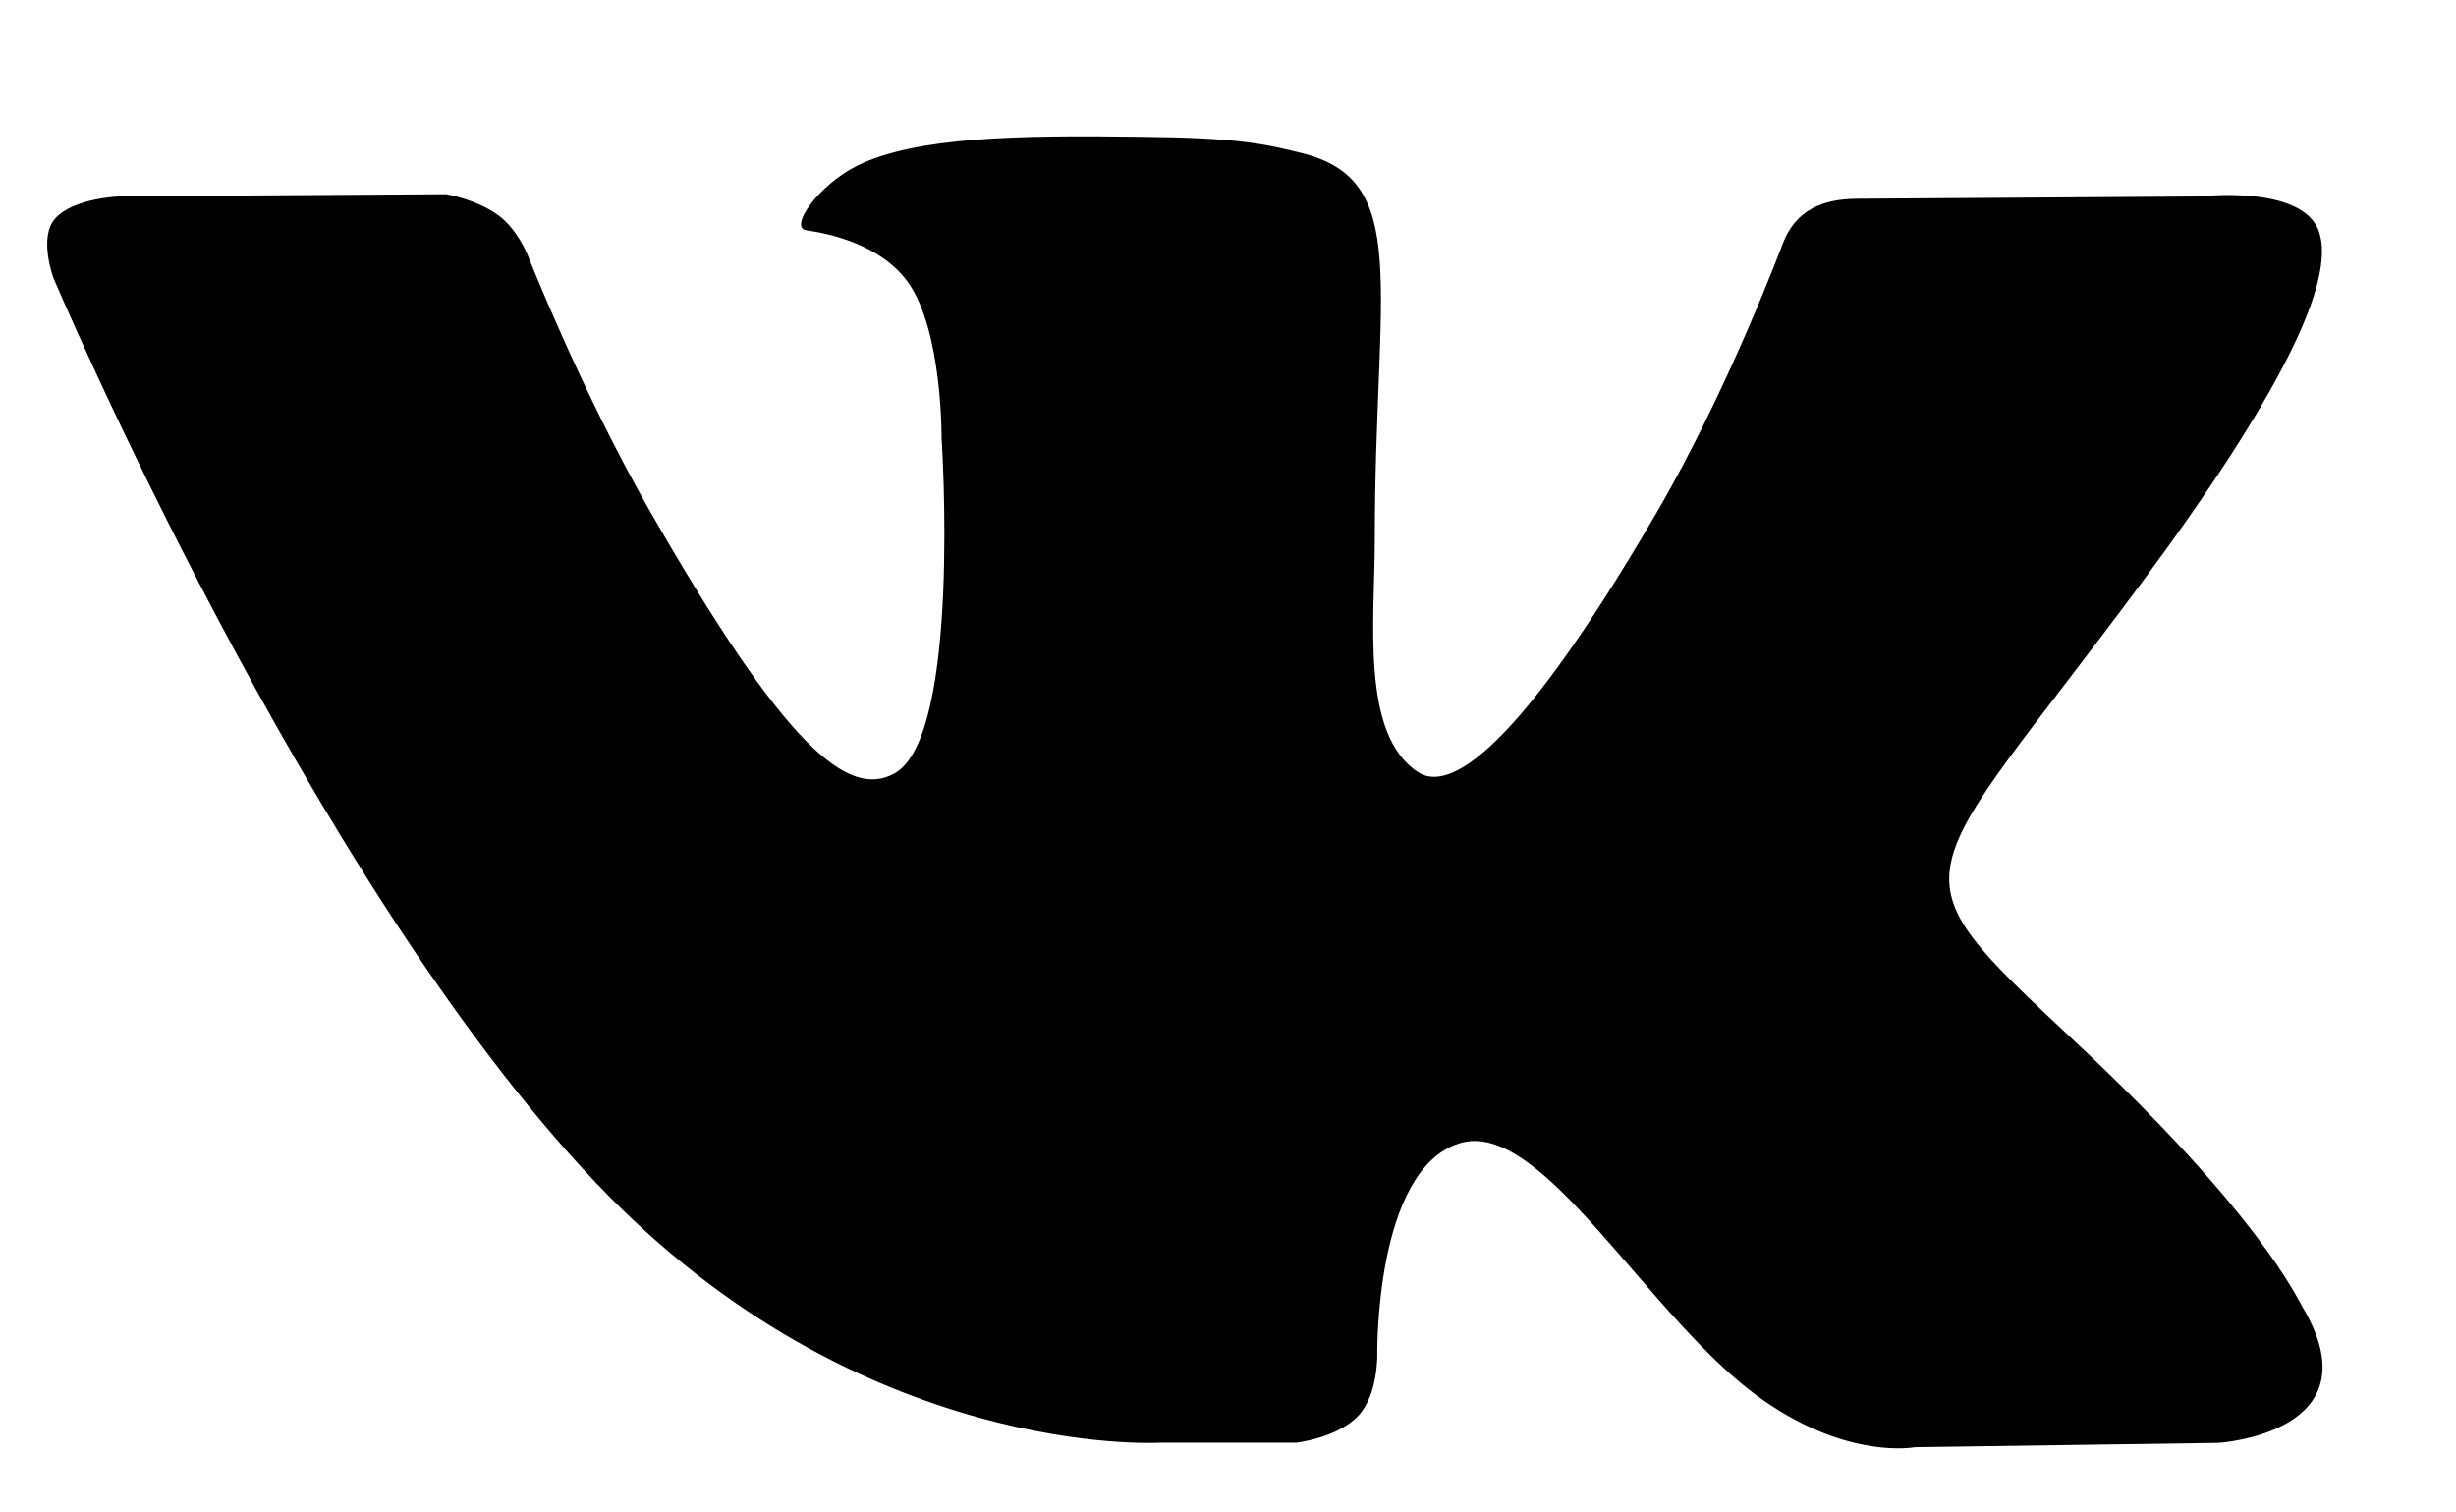
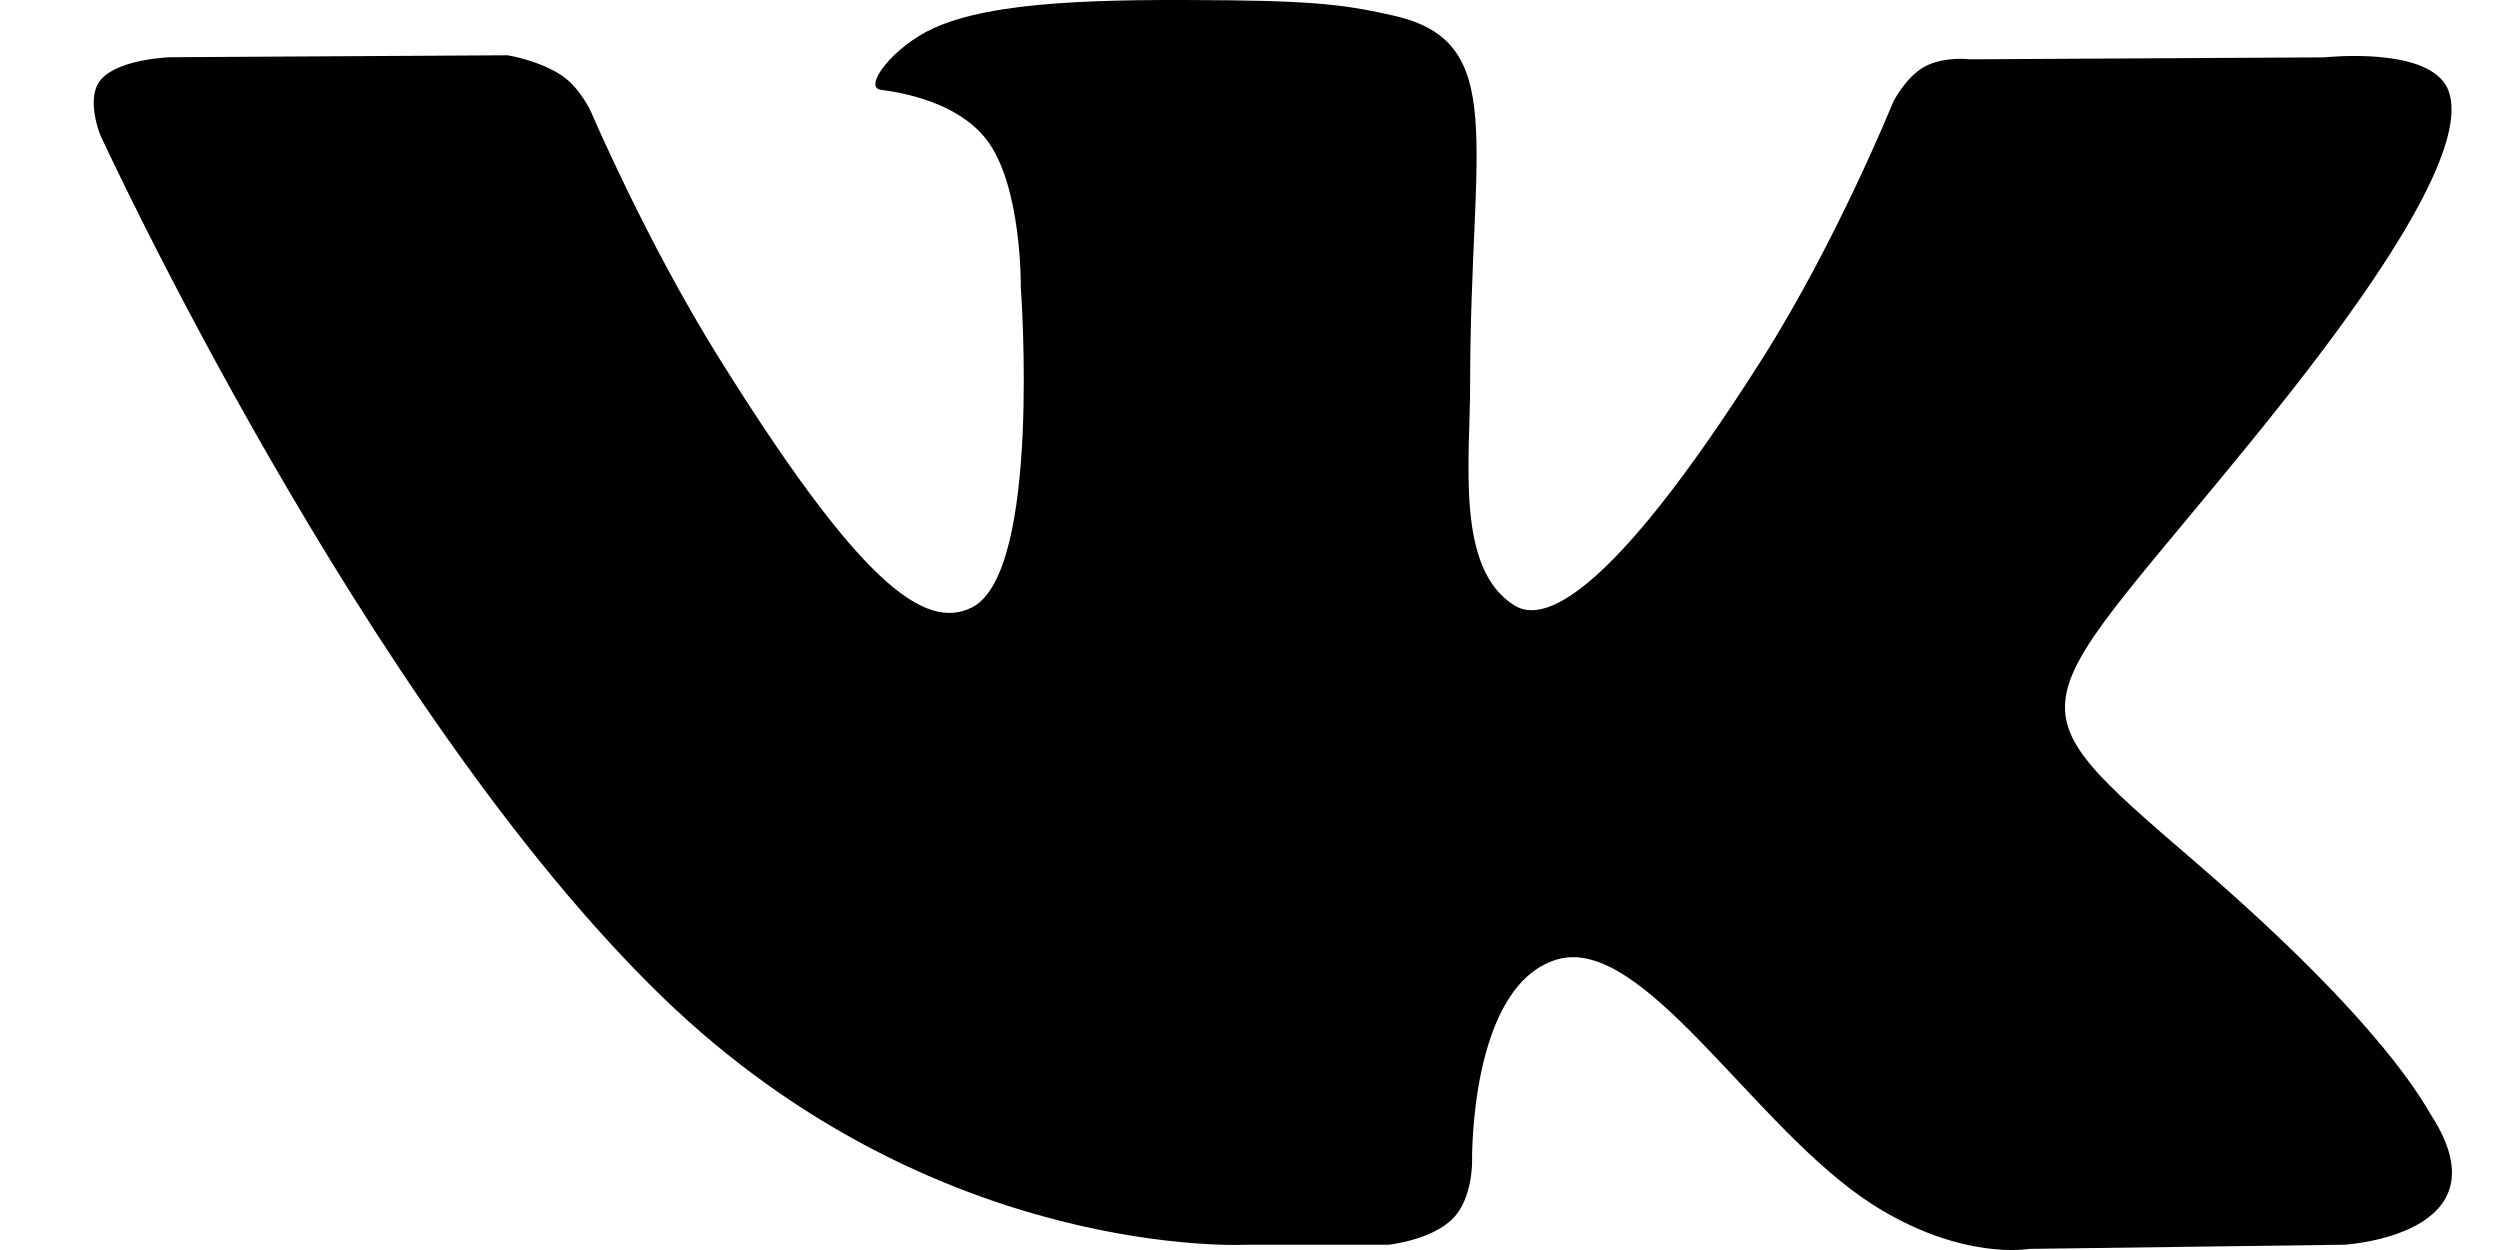
- <svg xmlns="http://www.w3.org/2000/svg" viewBox="0 0 13 8" fill="currentColor">
-   <path d="M7.723 6.052C8.165 5.909 8.732 6.996 9.336 7.413C9.788 7.728 10.135 7.66 10.135 7.66L11.743 7.637C11.743 7.637 12.584 7.585 12.187 6.917C12.154 6.862 11.954 6.422 10.989 5.518C9.981 4.572 10.118 4.725 11.332 3.09C12.071 2.093 12.367 1.484 12.274 1.224C12.186 0.975 11.642 1.04 11.642 1.04L9.831 1.052C9.654 1.053 9.505 1.107 9.436 1.291C9.435 1.293 9.149 2.062 8.767 2.716C7.961 4.1 7.639 4.174 7.506 4.087C7.2 3.887 7.277 3.283 7.277 2.854C7.277 1.512 7.477 0.953 6.886 0.809C6.688 0.76 6.543 0.729 6.039 0.724C5.394 0.715 4.847 0.724 4.537 0.877C4.331 0.98 4.173 1.206 4.269 1.219C4.389 1.236 4.659 1.293 4.804 1.491C4.989 1.746 4.984 2.319 4.984 2.319C4.984 2.319 5.09 3.899 4.734 4.094C4.489 4.229 4.155 3.955 3.436 2.698C3.069 2.055 2.791 1.345 2.791 1.345C2.791 1.345 2.737 1.213 2.64 1.141C2.524 1.055 2.362 1.028 2.362 1.028L0.643 1.039C0.643 1.039 0.384 1.046 0.289 1.16C0.205 1.261 0.282 1.469 0.282 1.469C0.282 1.469 1.629 4.656 3.155 6.261C4.553 7.734 6.142 7.636 6.142 7.636H6.862C6.862 7.636 7.08 7.611 7.191 7.492C7.294 7.381 7.29 7.172 7.29 7.172C7.29 7.172 7.275 6.195 7.723 6.052Z" />
+ <svg xmlns="http://www.w3.org/2000/svg" viewBox="0 0 18 9" fill="currentColor">
+   <path d="M17.503 8.027C17.457 7.956 17.175 7.387 15.816 6.215C14.394 4.989 14.585 5.188 16.298 3.067C17.341 1.776 17.758 0.987 17.628 0.65C17.504 0.328 16.736 0.413 16.736 0.413L14.185 0.427C14.185 0.427 13.996 0.403 13.855 0.481C13.718 0.558 13.63 0.736 13.63 0.736C13.63 0.736 13.226 1.735 12.687 2.585C11.55 4.379 11.095 4.473 10.909 4.362C10.477 4.102 10.585 3.319 10.585 2.763C10.585 1.024 10.869 0.3 10.032 0.112C9.754 0.05 9.55 0.009 8.841 0.002C7.93 -0.007 7.158 0.005 6.722 0.203C6.431 0.335 6.207 0.63 6.344 0.647C6.513 0.668 6.895 0.742 7.098 0.999C7.36 1.329 7.35 2.072 7.35 2.072C7.35 2.072 7.501 4.118 6.999 4.373C6.654 4.547 6.182 4.191 5.168 2.563C4.65 1.73 4.257 0.809 4.257 0.809C4.257 0.809 4.181 0.637 4.047 0.545C3.883 0.434 3.654 0.398 3.654 0.398L1.228 0.412C1.228 0.412 0.864 0.422 0.73 0.569C0.611 0.7 0.721 0.97 0.721 0.97C0.721 0.97 2.62 5.098 4.771 7.18C6.743 9.087 8.983 8.962 8.983 8.962H9.997C9.997 8.962 10.304 8.931 10.46 8.774C10.604 8.63 10.599 8.36 10.599 8.36C10.599 8.36 10.579 7.095 11.211 6.908C11.834 6.725 12.635 8.131 13.482 8.672C14.123 9.081 14.611 8.992 14.611 8.992L16.879 8.962C16.879 8.962 18.065 8.894 17.503 8.027Z" />
</svg>
